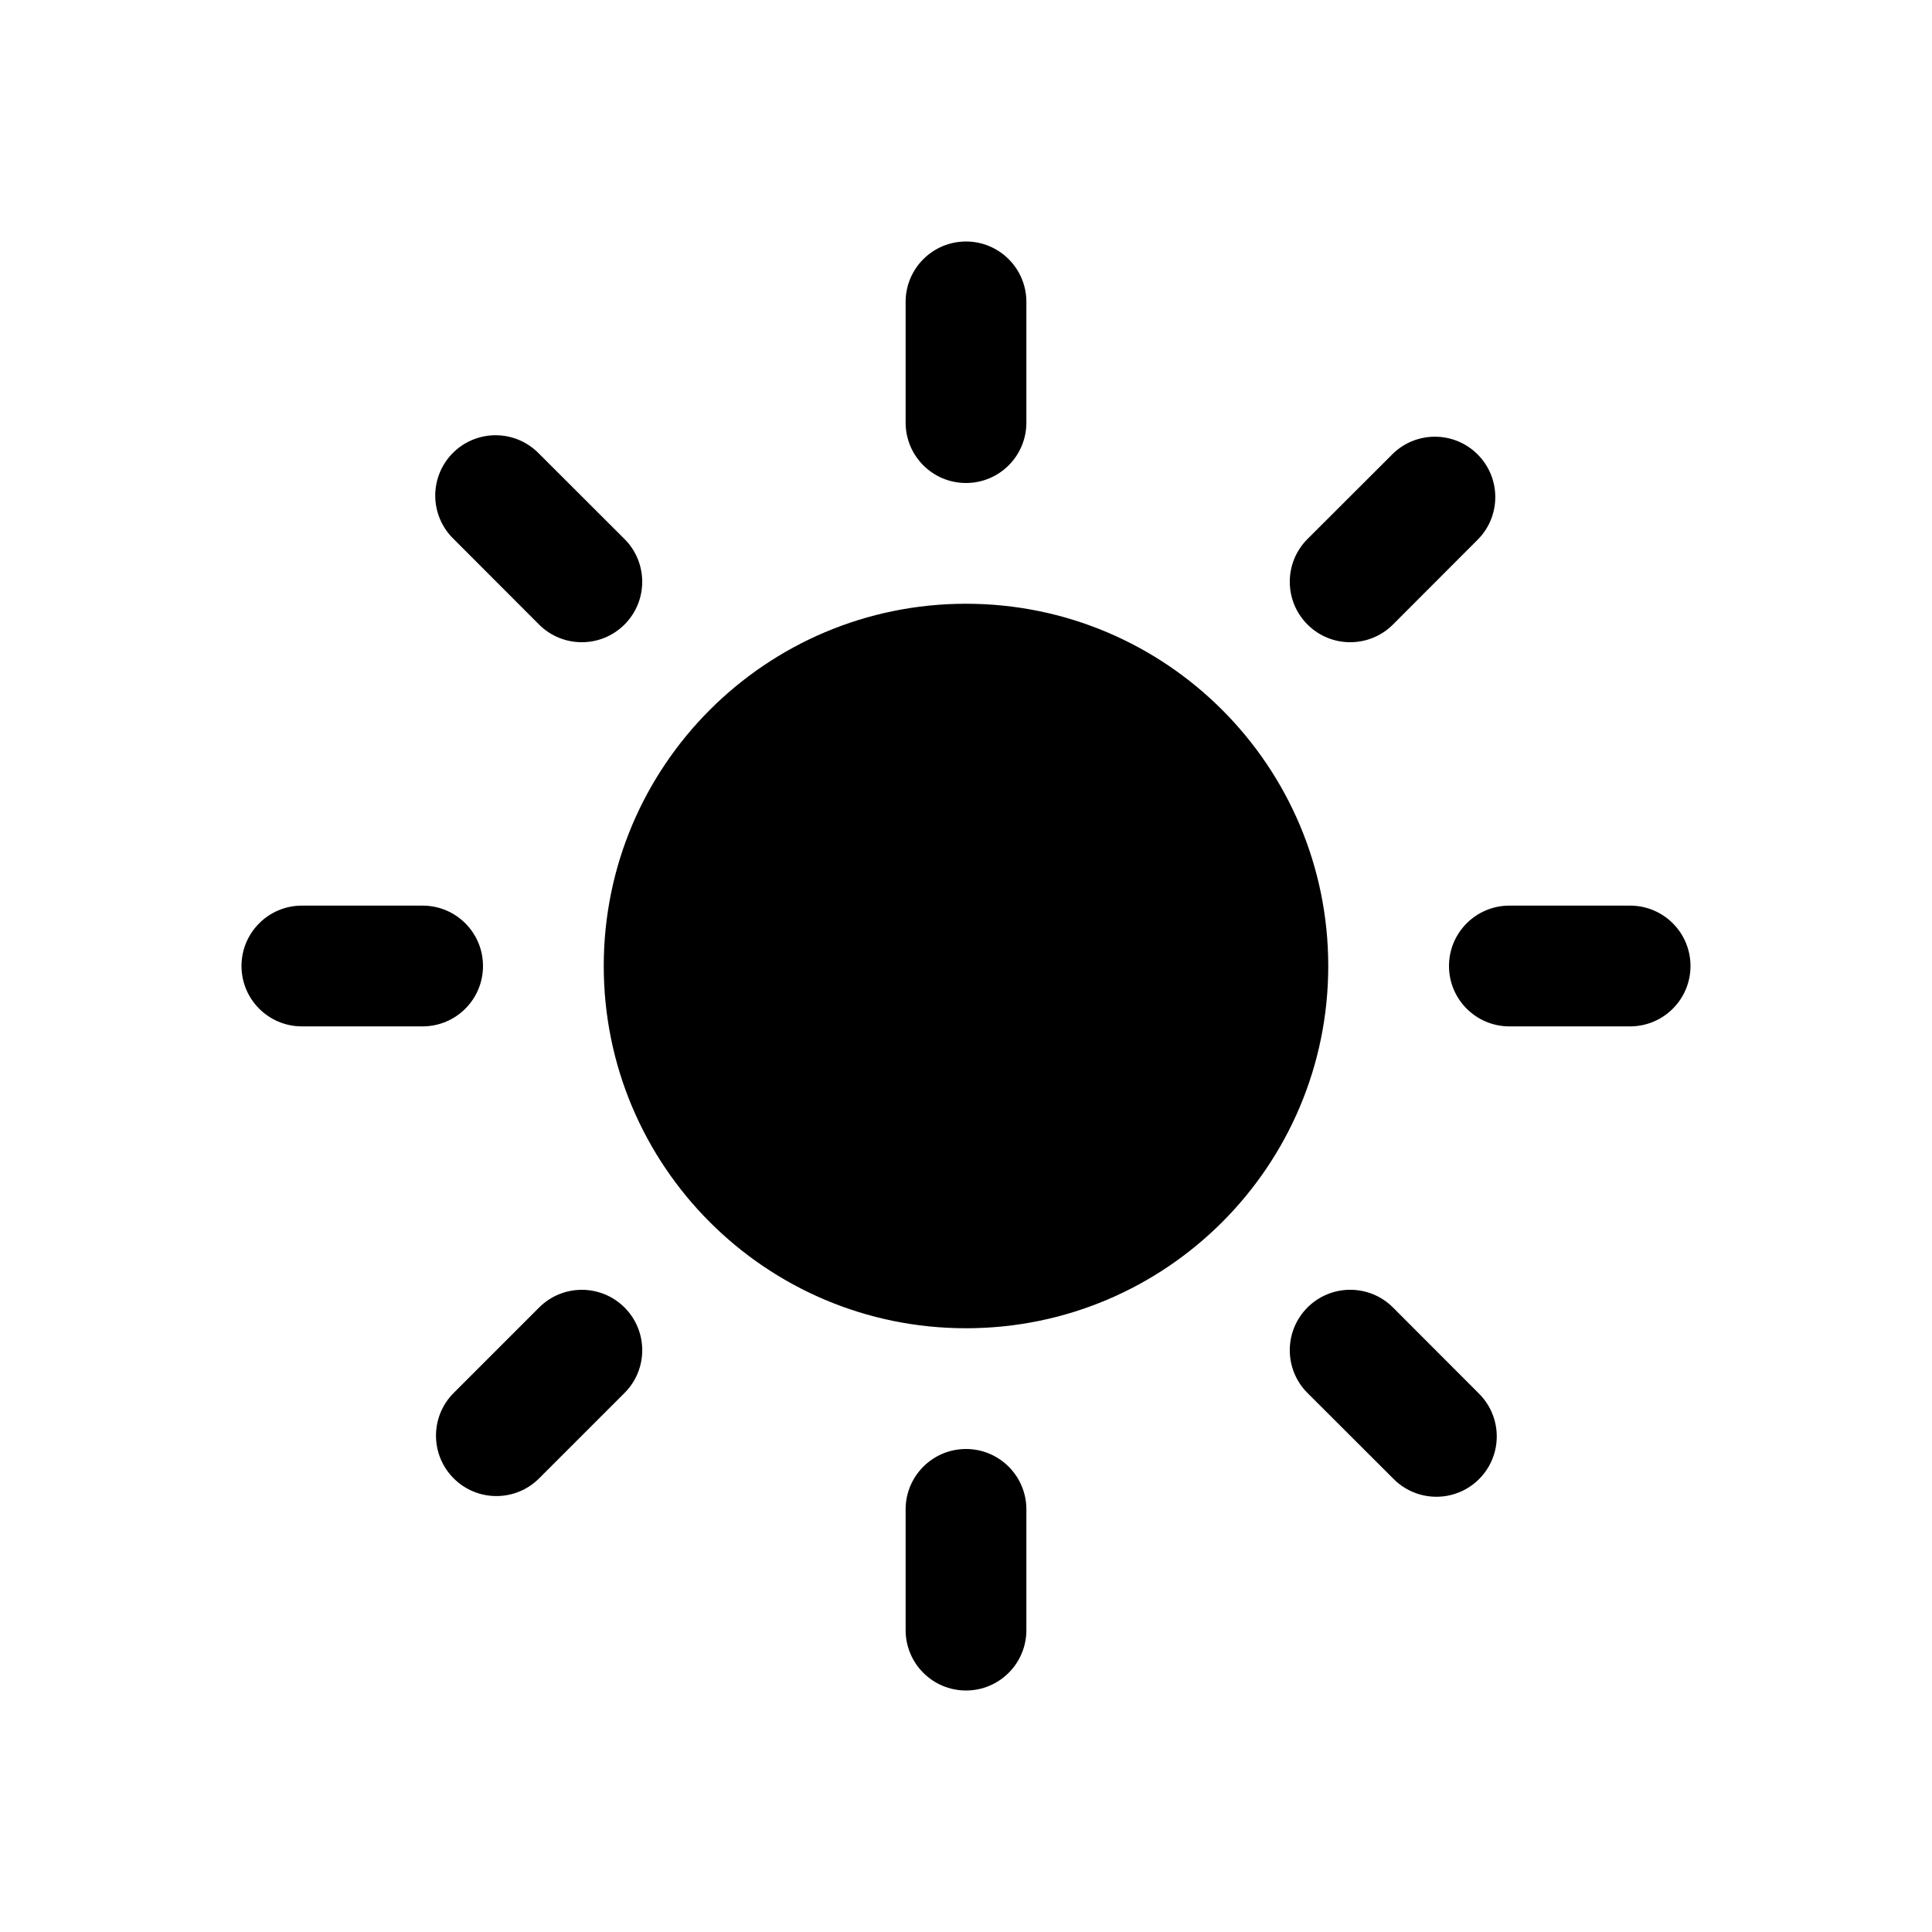
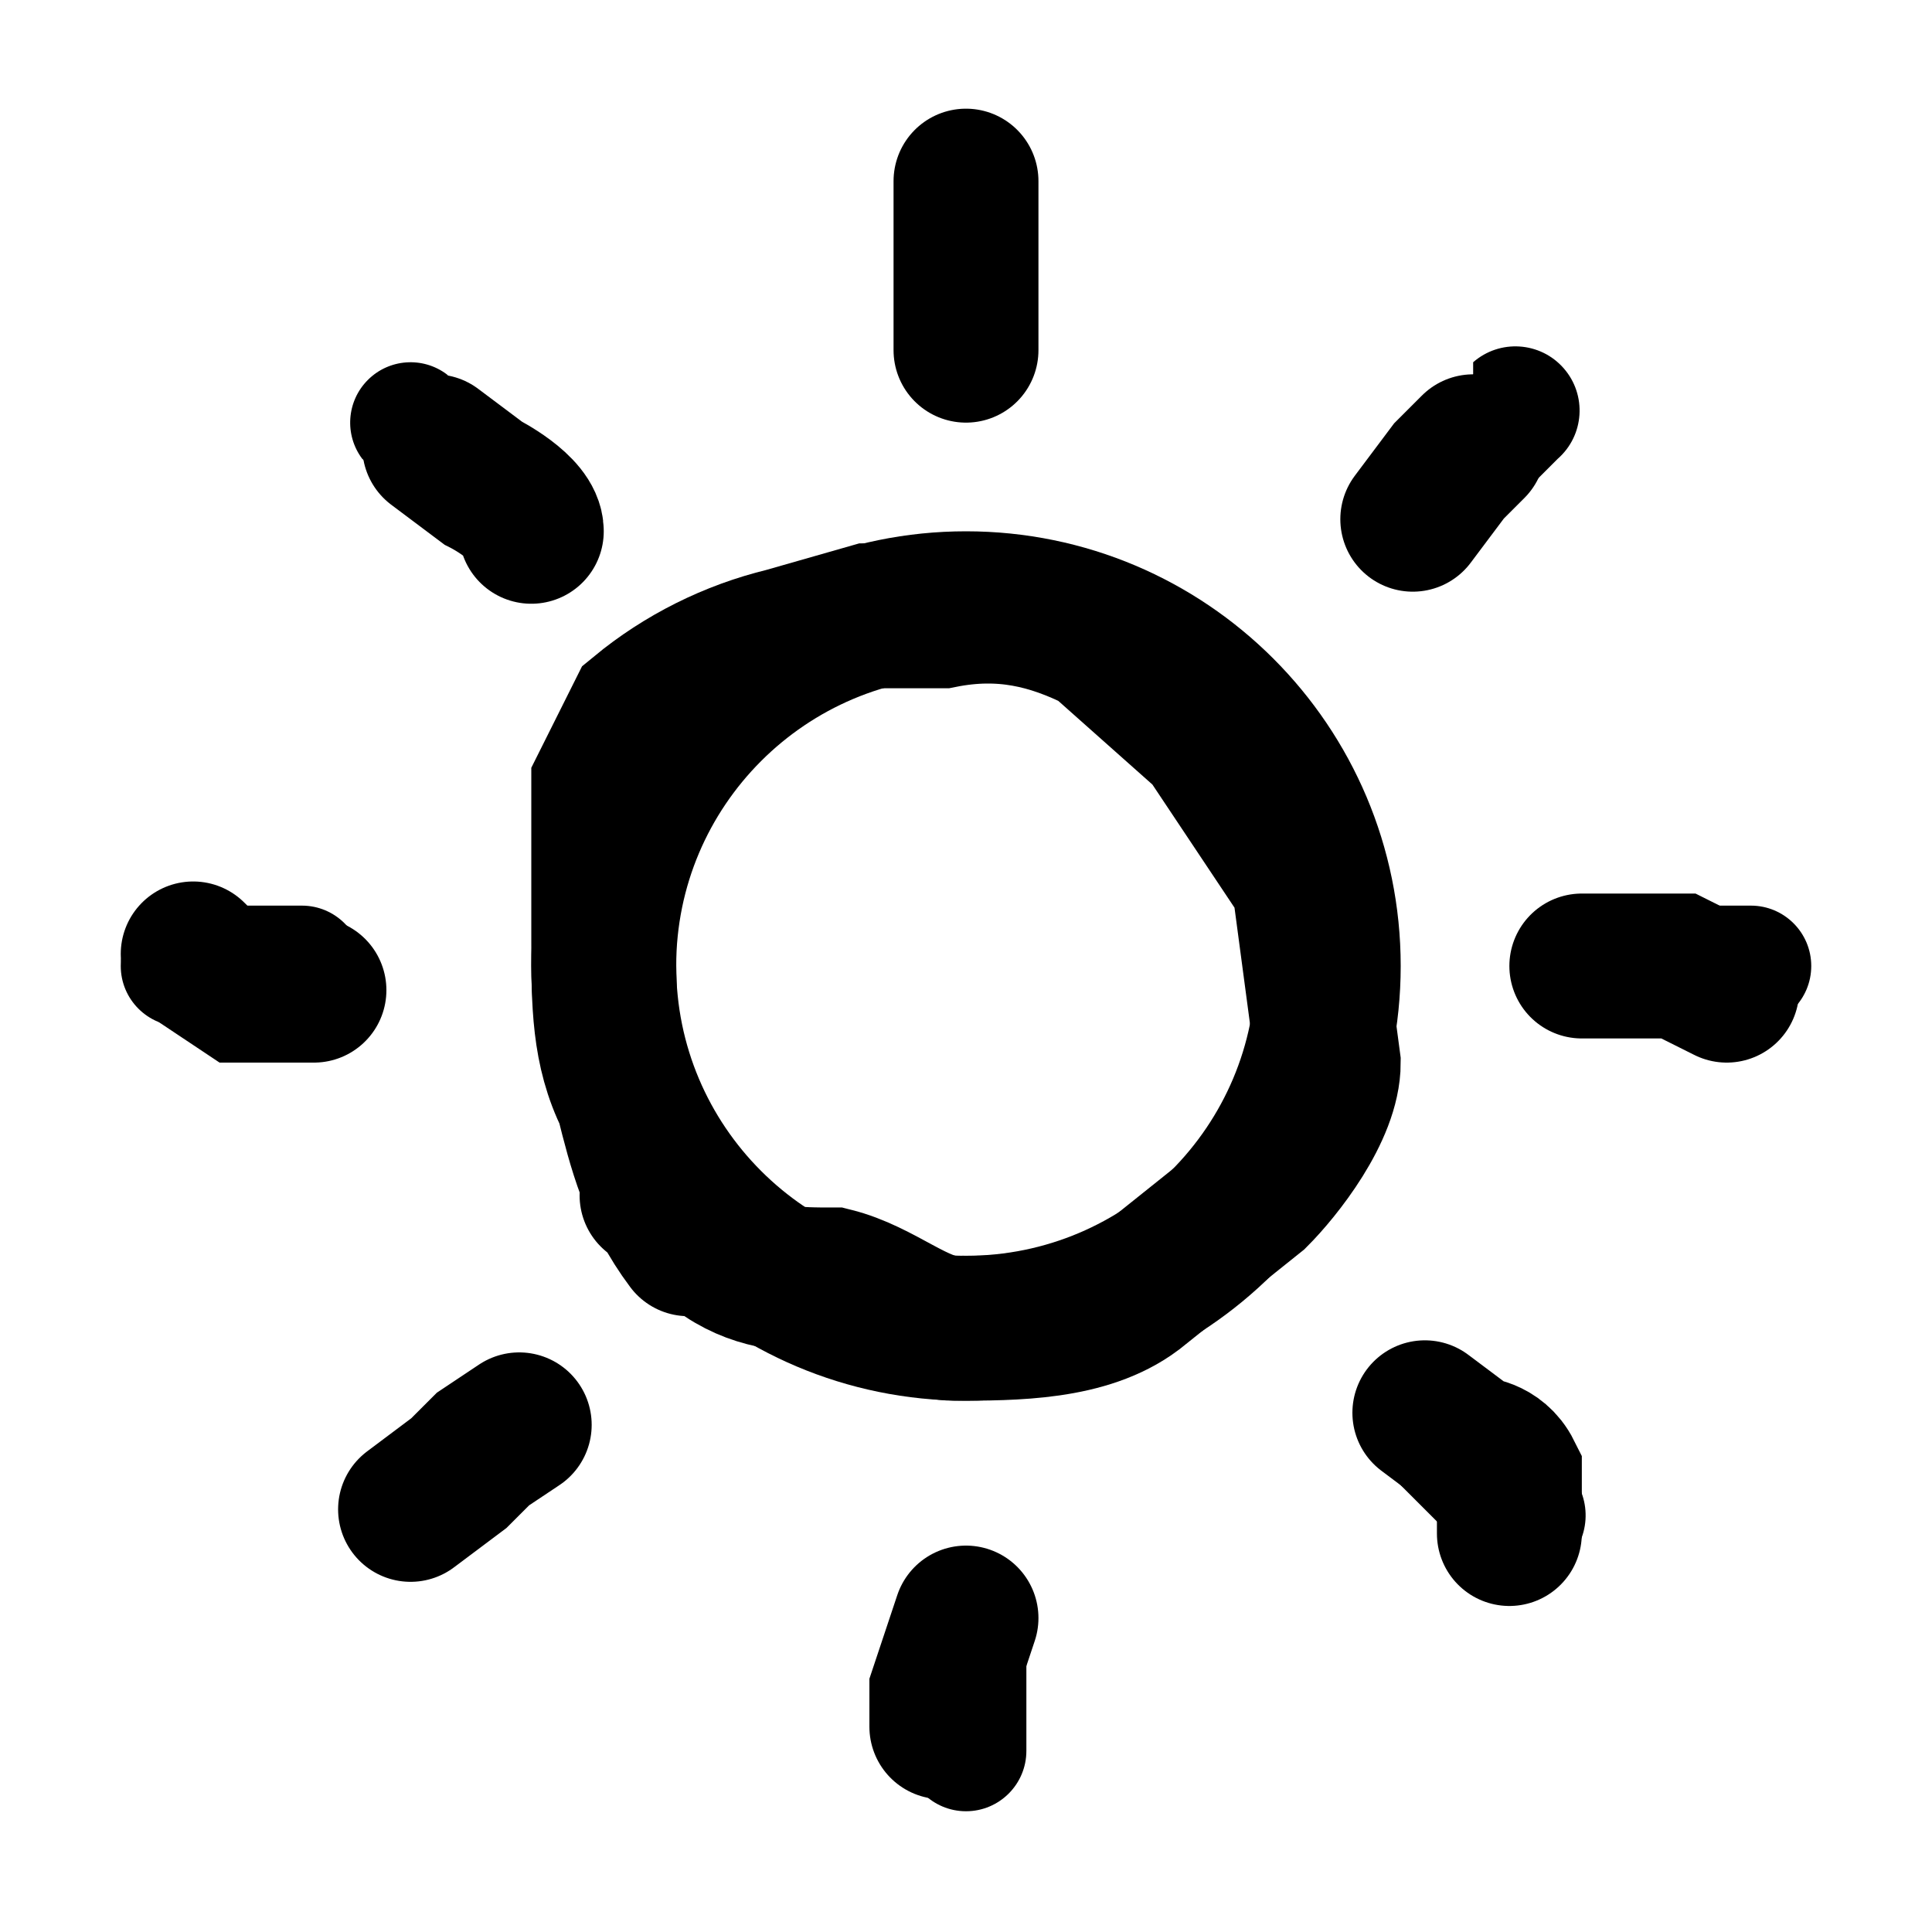
<svg xmlns="http://www.w3.org/2000/svg" width="16" height="16" fill="none">
-   <path d="M11 8a3 3 0 1 1-6 0 3 3 0 0 1 6 0ZM7.5 2.5a.5.5 0 0 1 1 0v1a.5.5 0 0 1-1 0v-1ZM7.5 12.5a.5.5 0 0 1 1 0v1a.5.5 0 0 1-1 0v-1ZM3.757 4.464a.5.5 0 1 1 .707-.707l.708.707a.5.5 0 0 1-.708.708l-.707-.708ZM10.828 11.536a.5.5 0 1 1 .708-.708l.707.708a.5.5 0 1 1-.707.707l-.708-.707ZM13.5 7.5a.5.5 0 0 1 0 1h-1a.5.5 0 0 1 0-1h1ZM3.5 7.5a.5.5 0 0 1 0 1h-1a.5.5 0 0 1 0-1h1ZM11.536 3.757a.5.5 0 0 1 .707.707l-.707.708a.5.5 0 1 1-.708-.708l.708-.707ZM4.465 10.828a.5.5 0 1 1 .707.708l-.707.707a.5.5 0 1 1-.708-.707l.708-.708Z" fill="currentColor" />
+   <path d="M7.5 1.5a.5.5 0 0 1 1 0v1a.5.5 0 0 1-1 0v-1ZM7.5 13.5a.5.5 0 0 1 1 0v1a.5.5 0 0 1-1 0v-1ZM14.5 7.5a.5.5 0 0 1 0 1h-1a.5.5 0 0 1 0-1h1ZM2.5 7.5a.5.5 0 0 1 0 1h-1a.5.5 0 0 1 0-1h1Z" fill="currentColor" />
+   <path d="M8 1.5v1.4M13.1 8h.8l.4.2M8 13.4l-.2.6v.3M2.6 8.2H2L1.7 8l-.1-.1" stroke="currentColor" stroke-width="1.2" stroke-linecap="round" />
+   <circle cx="8" cy="8" r="3" stroke="currentColor" stroke-width="1.2" />
+   <path d="M5.7 10.3c-.3-.4-.4-.8-.5-1.2C5 8.7 5 8.3 5 7.8V6.5l.3-.6a3 3 0 0 1 1.2-.6l.7-.2h.6c.5-.1.9 0 1.3.2l.9.8.8 1.2.2 1.5c0 .4-.4.9-.6 1.1l-1 .8c-.4.3-1 .3-1.5.3-.3 0-.6-.3-1-.4-.3 0-.6 0-.9-.2l-.6-.5" stroke="currentColor" stroke-width="1.2" stroke-linecap="round" />
+   <path d="M12.2 3a.5.5 0 1 1 .7.8l-.7.7a.5.5 0 1 1-.7-.7l.7-.7ZM3.8 11.5a.5.5 0 1 1 .7.7l-.7.7a.5.5 0 0 1-.7-.7l.7-.7ZM13 12.2a.5.5 0 0 1-.8.7l-.7-.7a.5.5 0 1 1 .7-.7l.7.7ZM4.5 3.8a.5.5 0 1 1-.7.7L3 3.8a.5.5 0 0 1 .7-.7l.7.7Z" fill="currentColor" />
+   <path d="M4.4 4.4C4.4 4.2 4 4 4 4l-.4-.3M11.7 4.3l.3-.4.2-.2M11.8 11.7l.4.3s.2 0 .3.2v.5M4.3 11.8 4 12l-.2.2-.4.3" stroke="currentColor" stroke-width="1.2" stroke-linecap="round" />
</svg>
